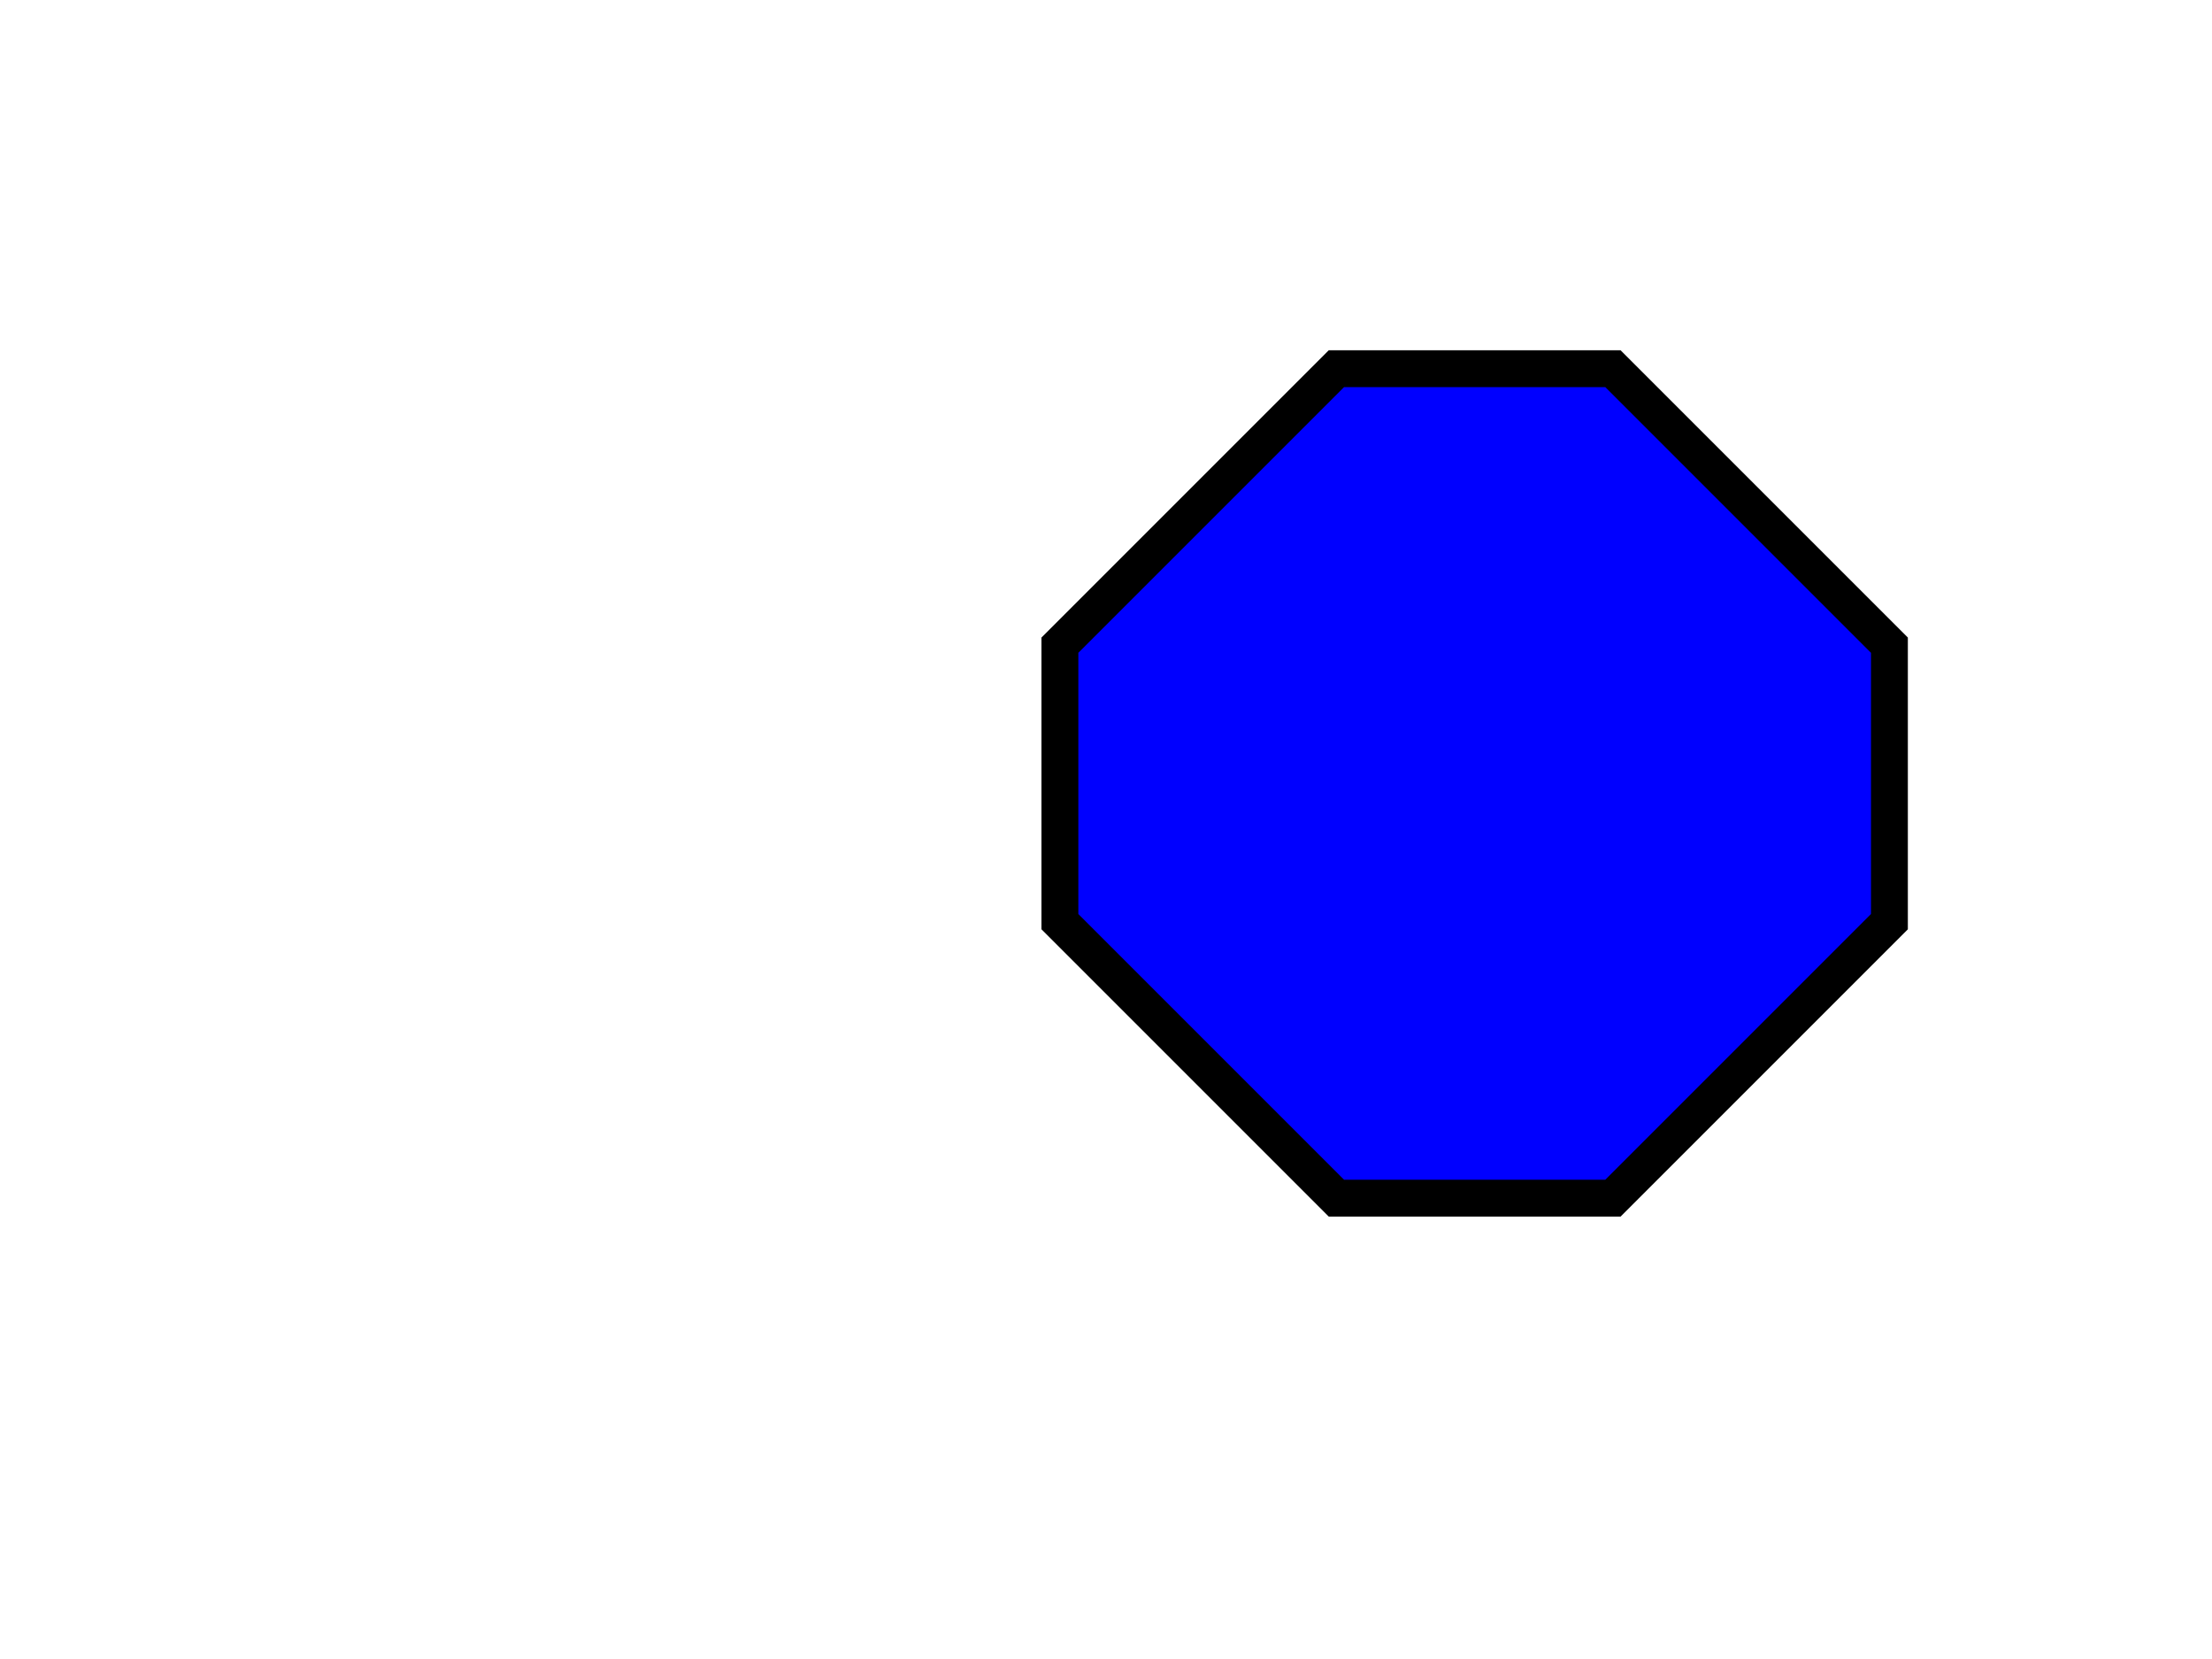
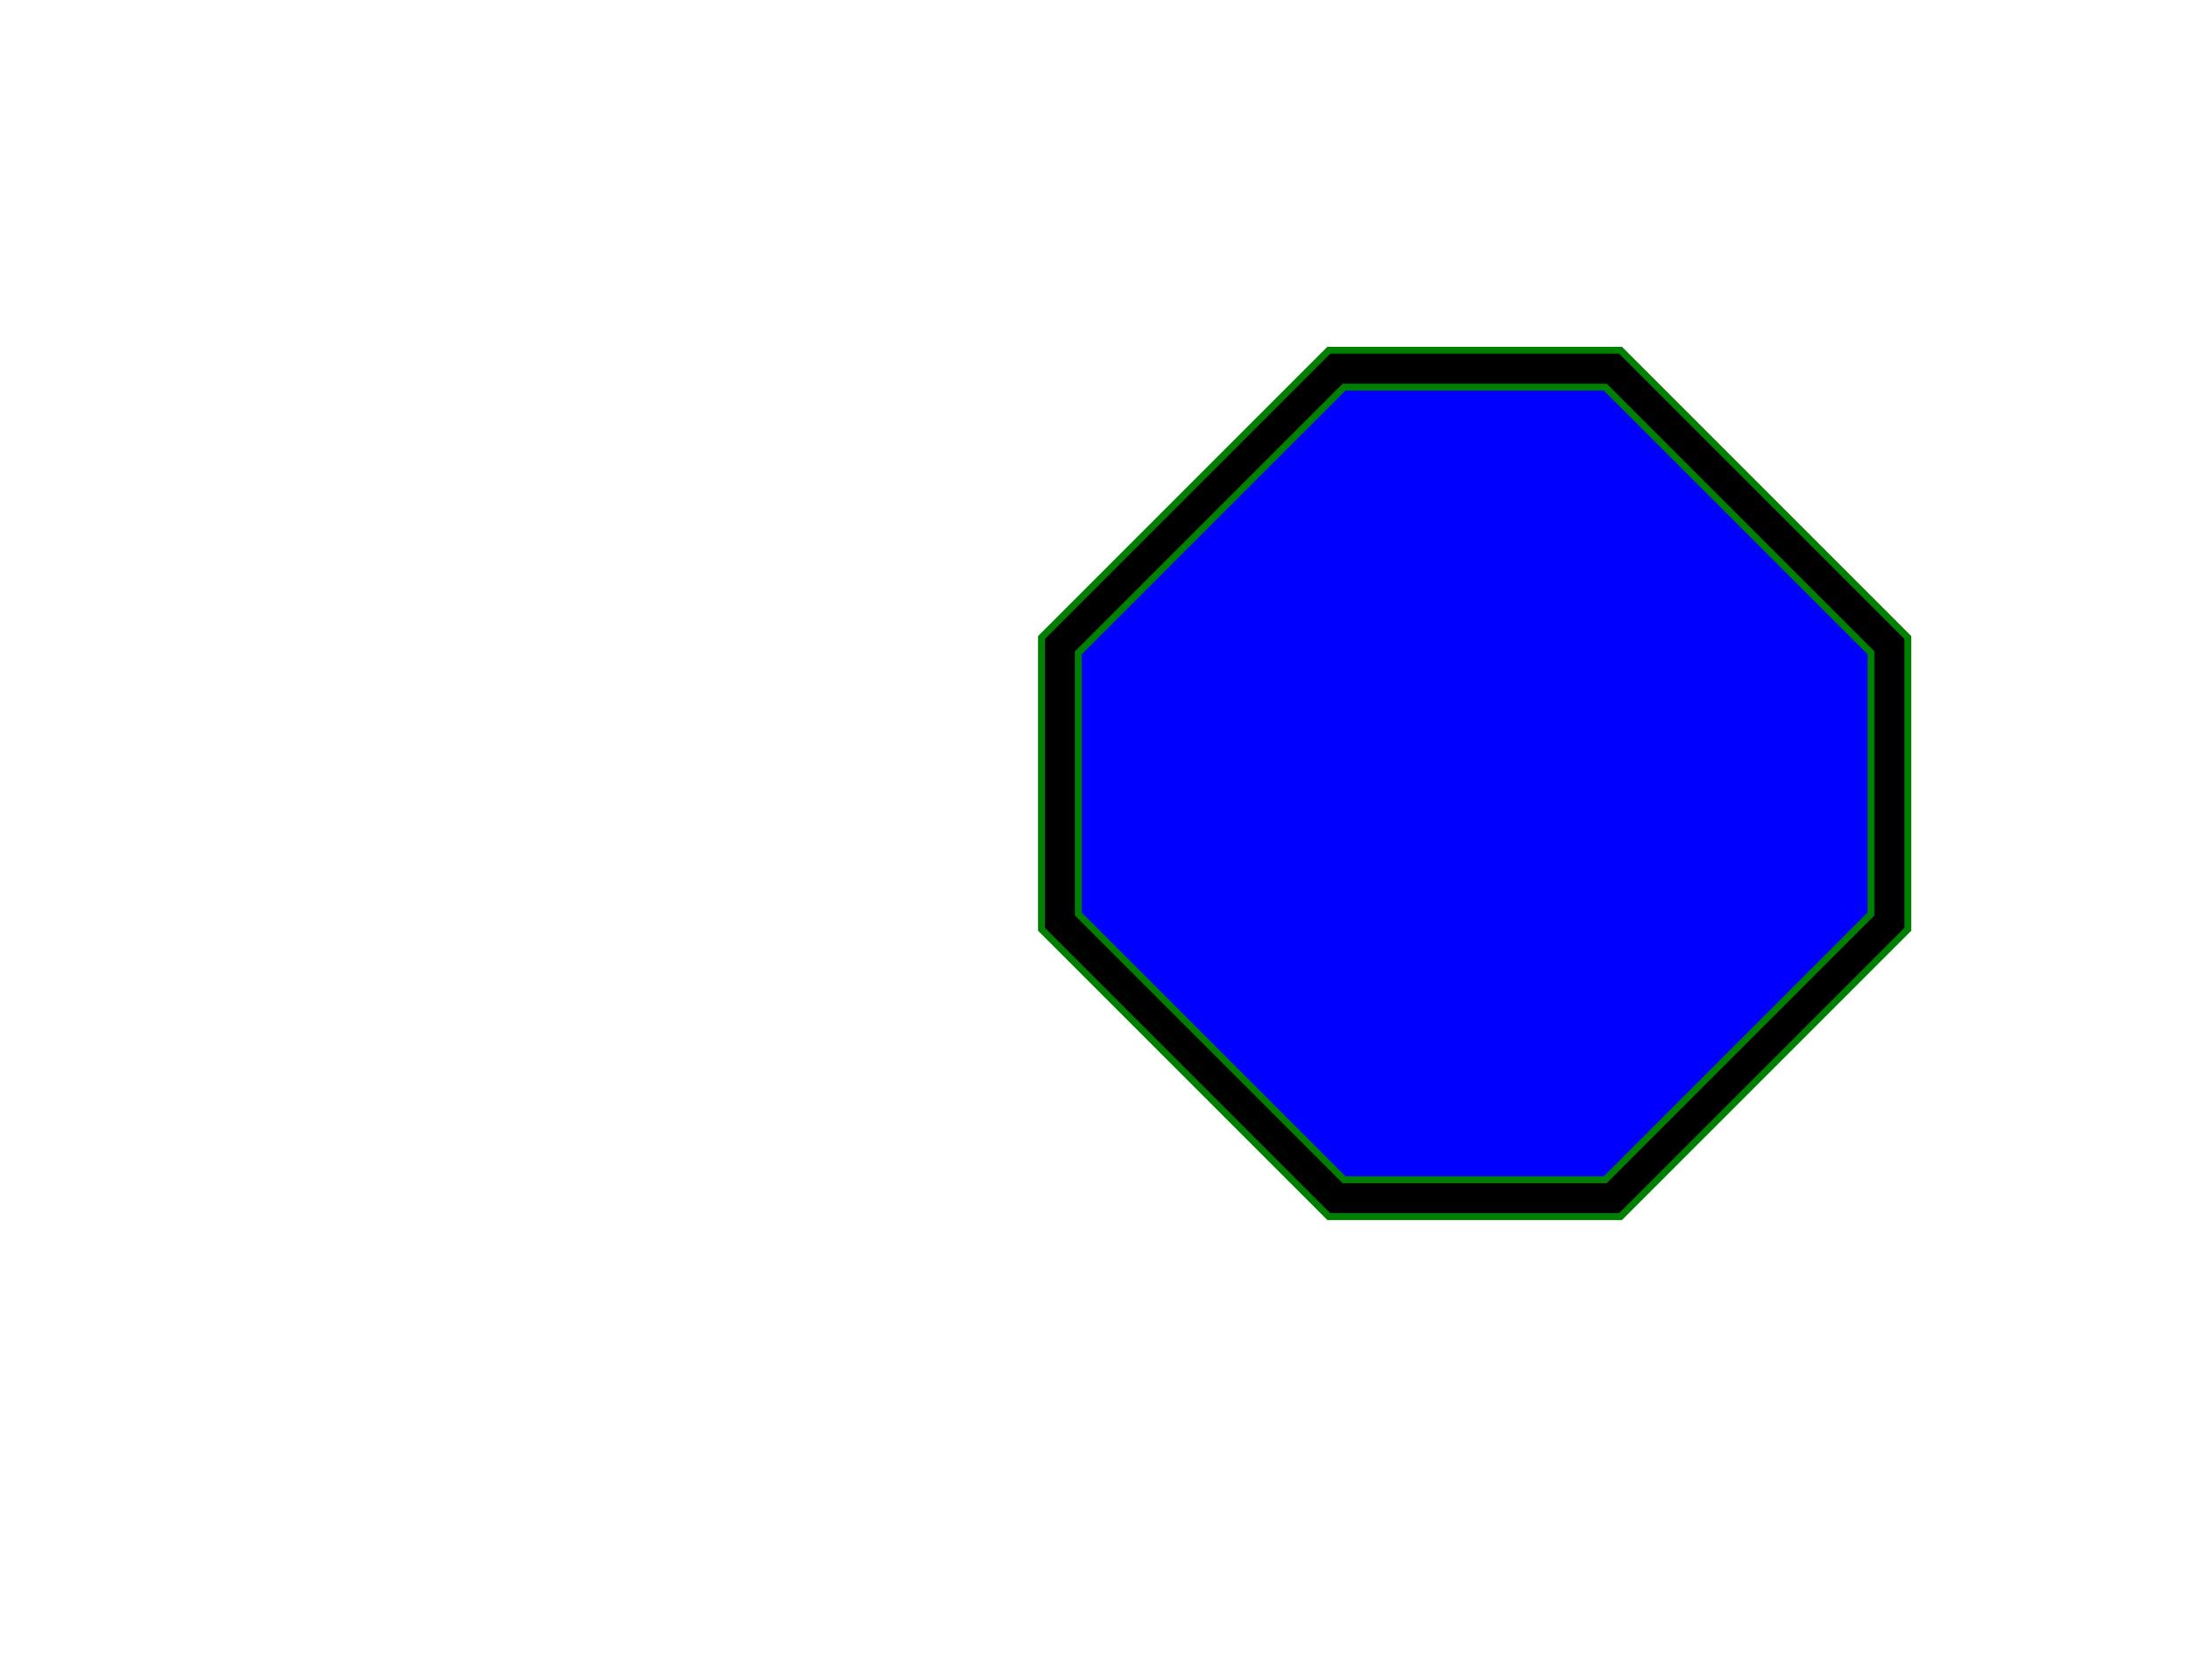
<svg xmlns="http://www.w3.org/2000/svg" xmlns:html="http://www.w3.org/1999/xhtml" viewBox="0 0 480 360">
-   <g id="testmeta">
-     <html:link rel="author" title="Skef Iterum" href="https://github.com/skef/" />
-     <html:link rel="help" href="https://www.w3.org/TR/SVG2/painting.html#StrokeProperties" />
-     <html:link rel="match" href="strokefill-002-ref.svg" />
-     <html:meta name="fuzzy" content="maxDifference=0-80;totalPixels=0-1800" />
-   </g>
-   <g id="test-body-content">
-     <g transform="translate(30, 80)">
-       <g stroke="black" fill="blue" stroke-width="8" transform="translate(200, 0)">
-         <path d="M60,0 l60,0 l60,60 l0,60 l-60,60 l-60,0 l-60,-60 l0,-60 z" />
-       </g>
-     </g>
-   </g>
+   <html:link rel="author" title="Skef Iterum" href="https://github.com/skef/" />
+   <html:link rel="help" href="https://www.w3.org/TR/SVG2/painting.html#StrokeProperties" />
+   <html:link rel="match" href="strokefill-002-ref.svg" />
+   <path stroke="black" fill="blue" stroke-width="8" transform="translate(230,80)" d="M60,0 l60,0 l60,60 l0,60 l-60,60 l-60,0 l-60,-60 l0,-60 z" />
+   <path stroke="green" stroke-width="1.5" fill="none" d="M287.172 77.172l-60 60l-1.172 1.173v1.655v60v1.655l1.172 1.173l60 60l1.173 1.172h1.655h60h1.655l1.173 -1.172l60 -60l1.172 -1.173v-1.655v-60v-1.655l-1.172 -1.173l-60 -60   l-1.173 -1.172h-1.655h-60h-1.655z" />
+   <path stroke="green" stroke-width="1.5" fill="none" d="M234 141.655l57.655 -57.655h56.69l57.655 57.655v56.69l-57.655 57.655h-56.69l-57.655 -57.655v-56.69z" />
</svg>
